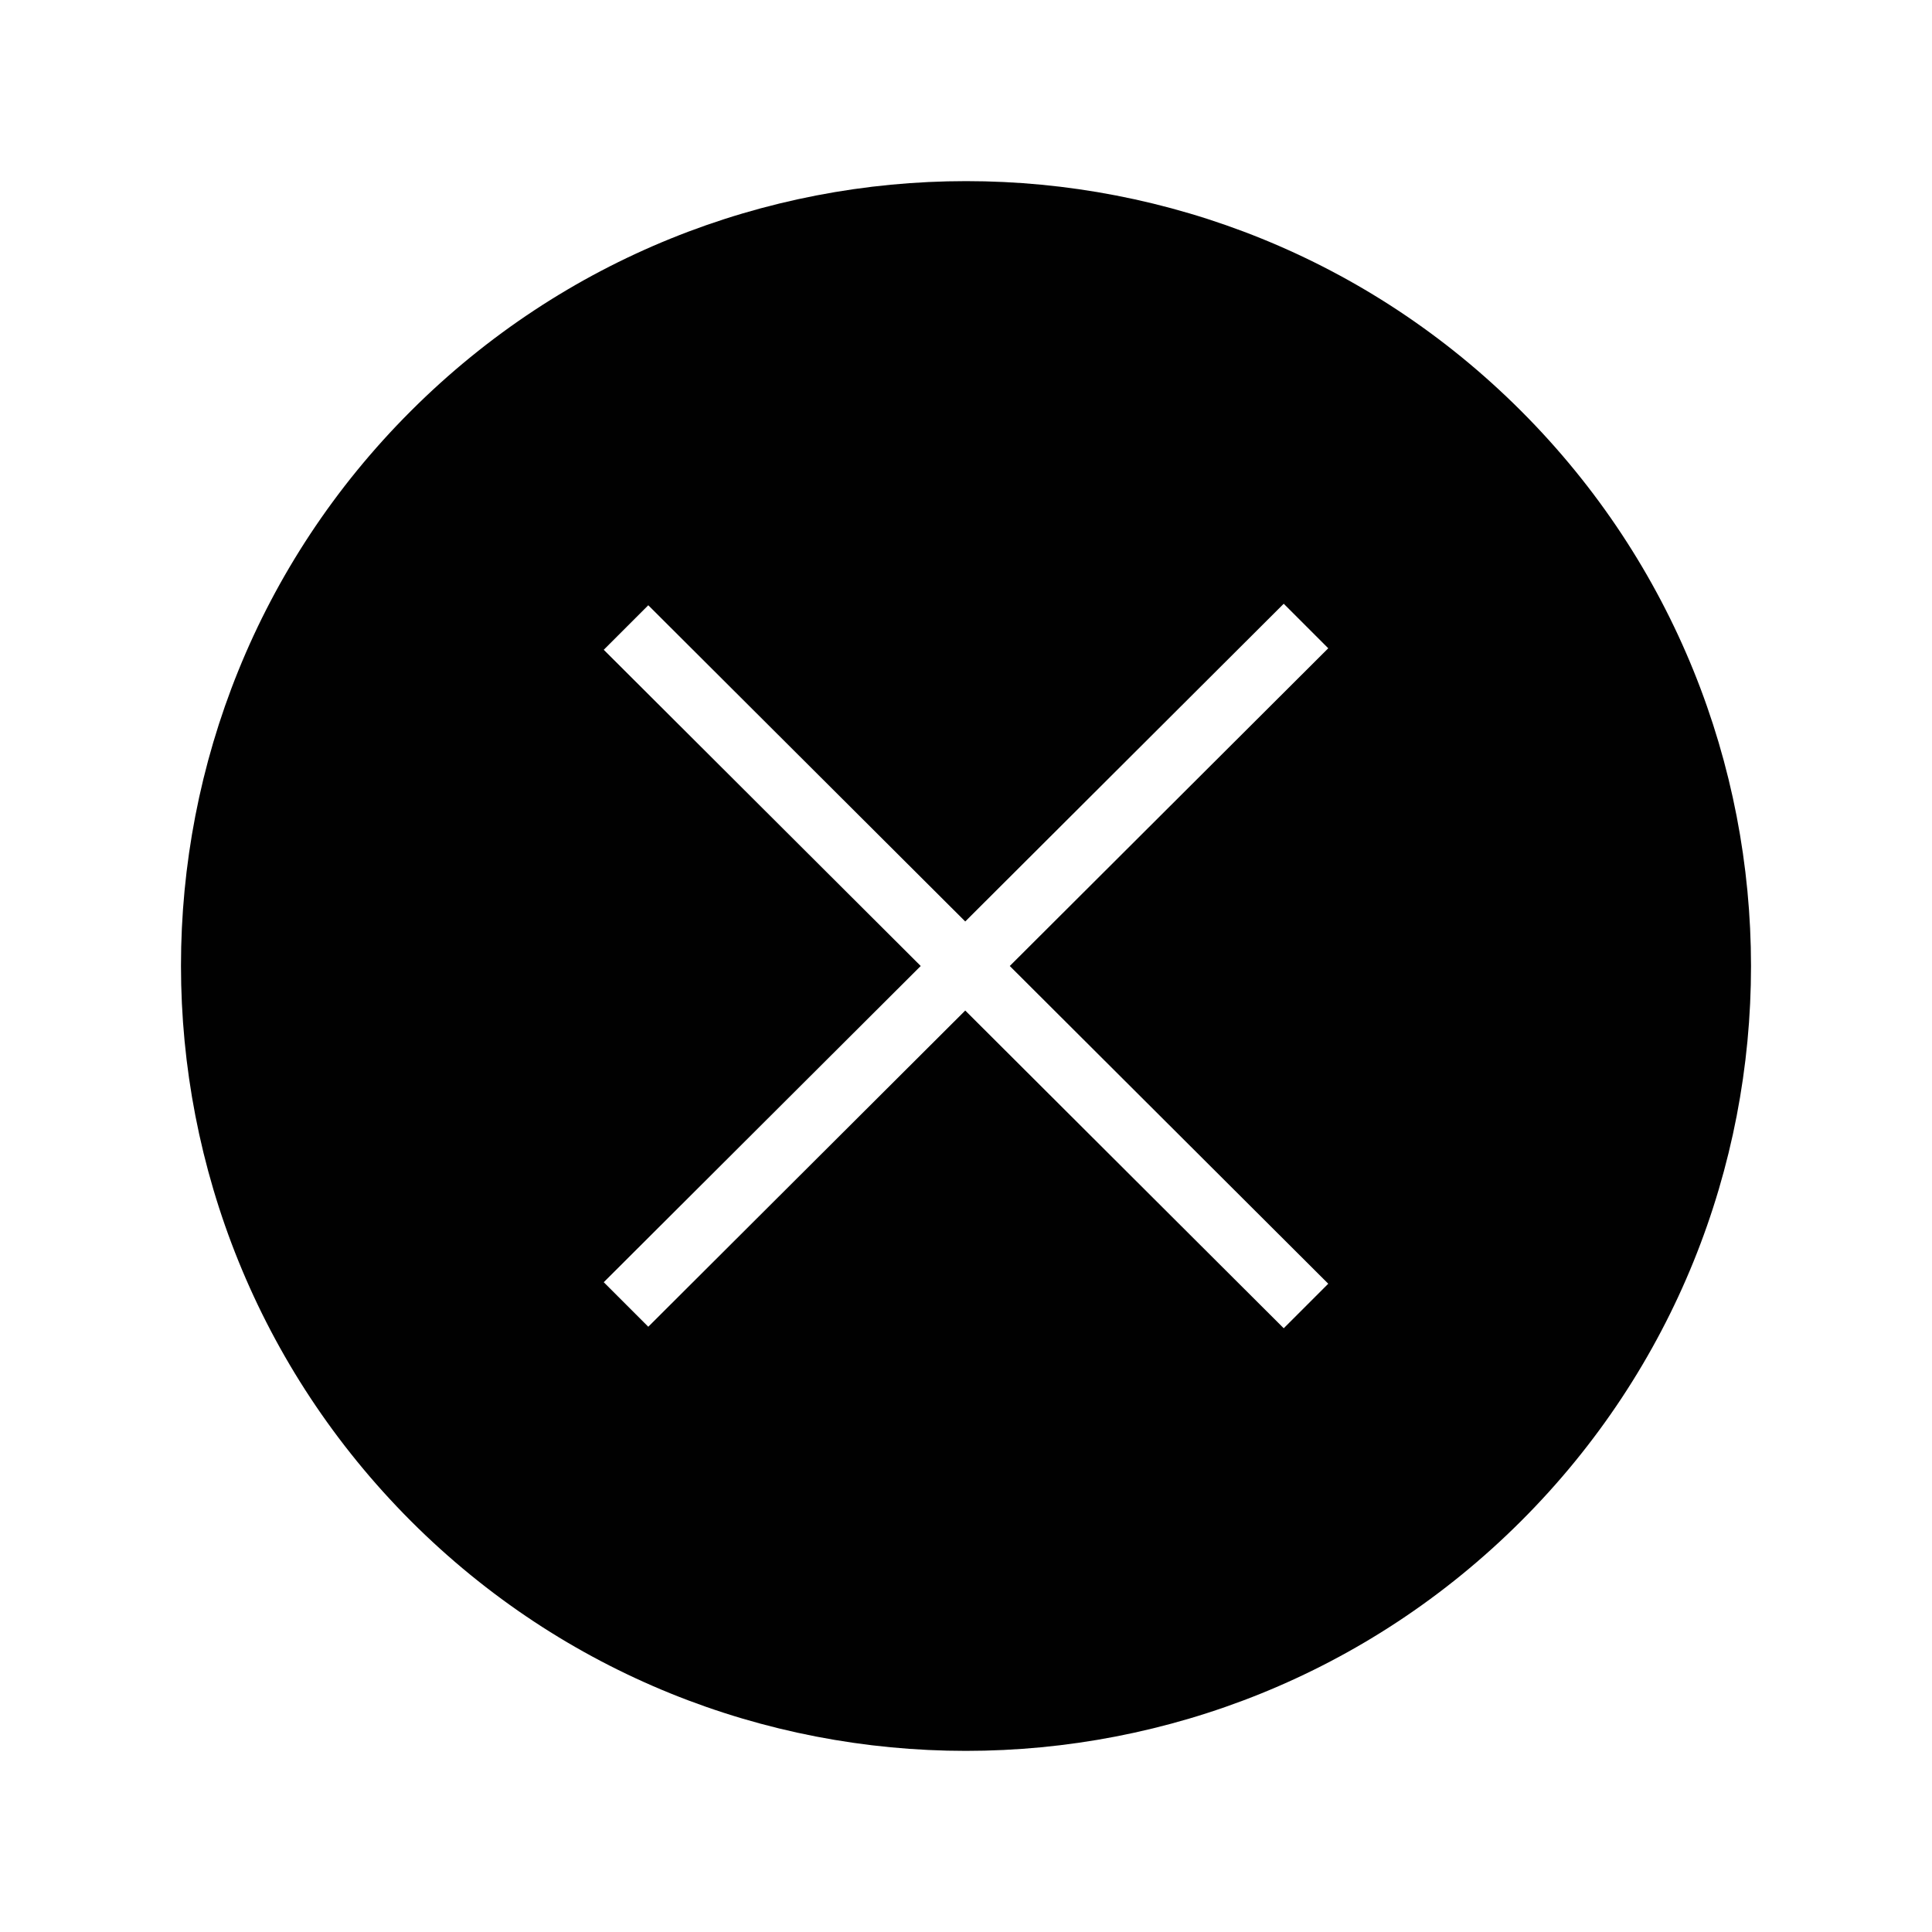
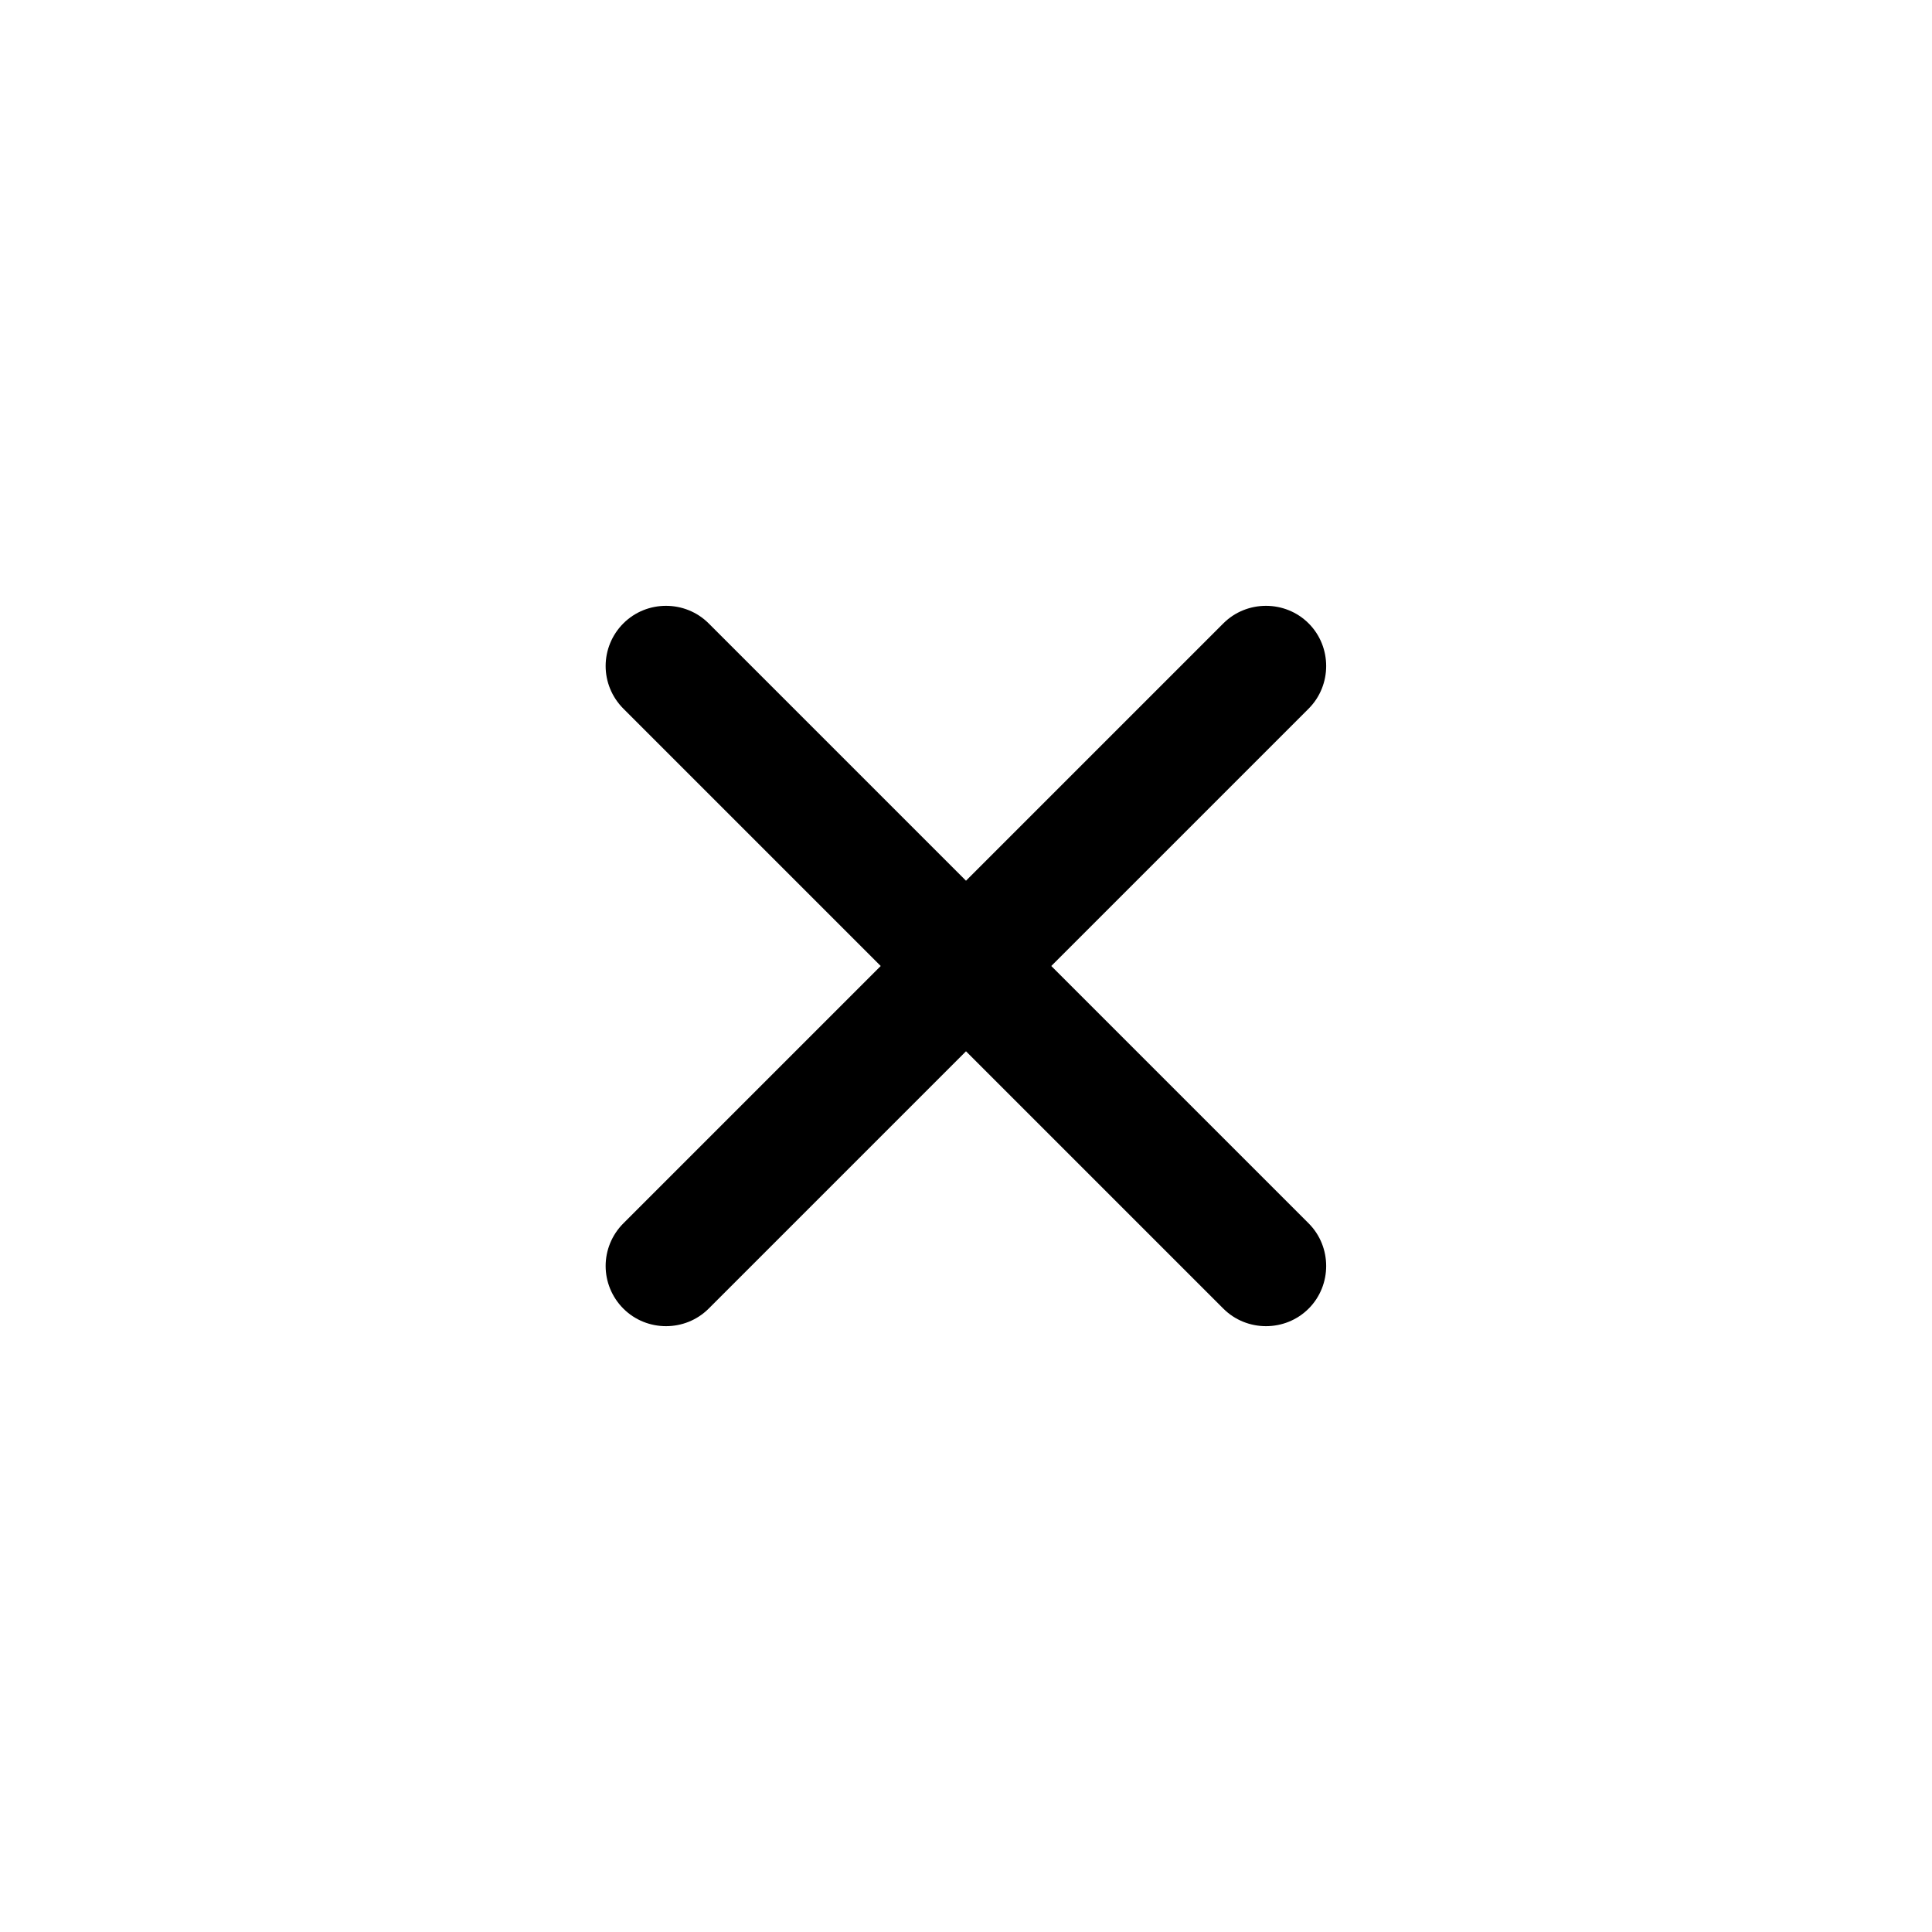
- <svg xmlns="http://www.w3.org/2000/svg" version="1.1" id="Layer_1" x="0px" y="0px" width="512px" height="512px" viewBox="0 0 512 512" style="enable-background:new 0 0 512 512;" xml:space="preserve">
-   <style type="text/css">
- 
- 	.st0{fill:#010101;}
- 
- </style>
-   <g>
-     <path class="st0" d="M403.1,108.9c-81.2-81.2-212.9-81.2-294.2,0s-81.2,212.9,0,294.2c81.2,81.2,212.9,81.2,294.2,0   S484.3,190.1,403.1,108.9z M352,340.2L340.2,352l-84.4-84.2l-84,83.8L160,339.8l84-83.8l-84-83.8l11.8-11.8l84,83.8l84.4-84.2   l11.8,11.8L267.6,256L352,340.2z" />
-   </g>
+ <svg xmlns="http://www.w3.org/2000/svg" version="1.1" id="Layer_1" x="0px" y="0px" viewBox="0 0 512 512" style="enable-background:new 0 0 512 512;" xml:space="preserve">
+   <path d="M278.6,256l68.2-68.2c6.2-6.2,6.2-16.4,0-22.6c-6.2-6.2-16.4-6.2-22.6,0L256,233.4l-68.2-68.2c-6.2-6.2-16.4-6.2-22.6,0  c-3.1,3.1-4.7,7.2-4.7,11.3c0,4.1,1.6,8.2,4.7,11.3l68.2,68.2l-68.2,68.2c-3.1,3.1-4.7,7.2-4.7,11.3c0,4.1,1.6,8.2,4.7,11.3  c6.2,6.2,16.4,6.2,22.6,0l68.2-68.2l68.2,68.2c6.2,6.2,16.4,6.2,22.6,0c6.2-6.2,6.2-16.4,0-22.6L278.6,256z" />
</svg>
